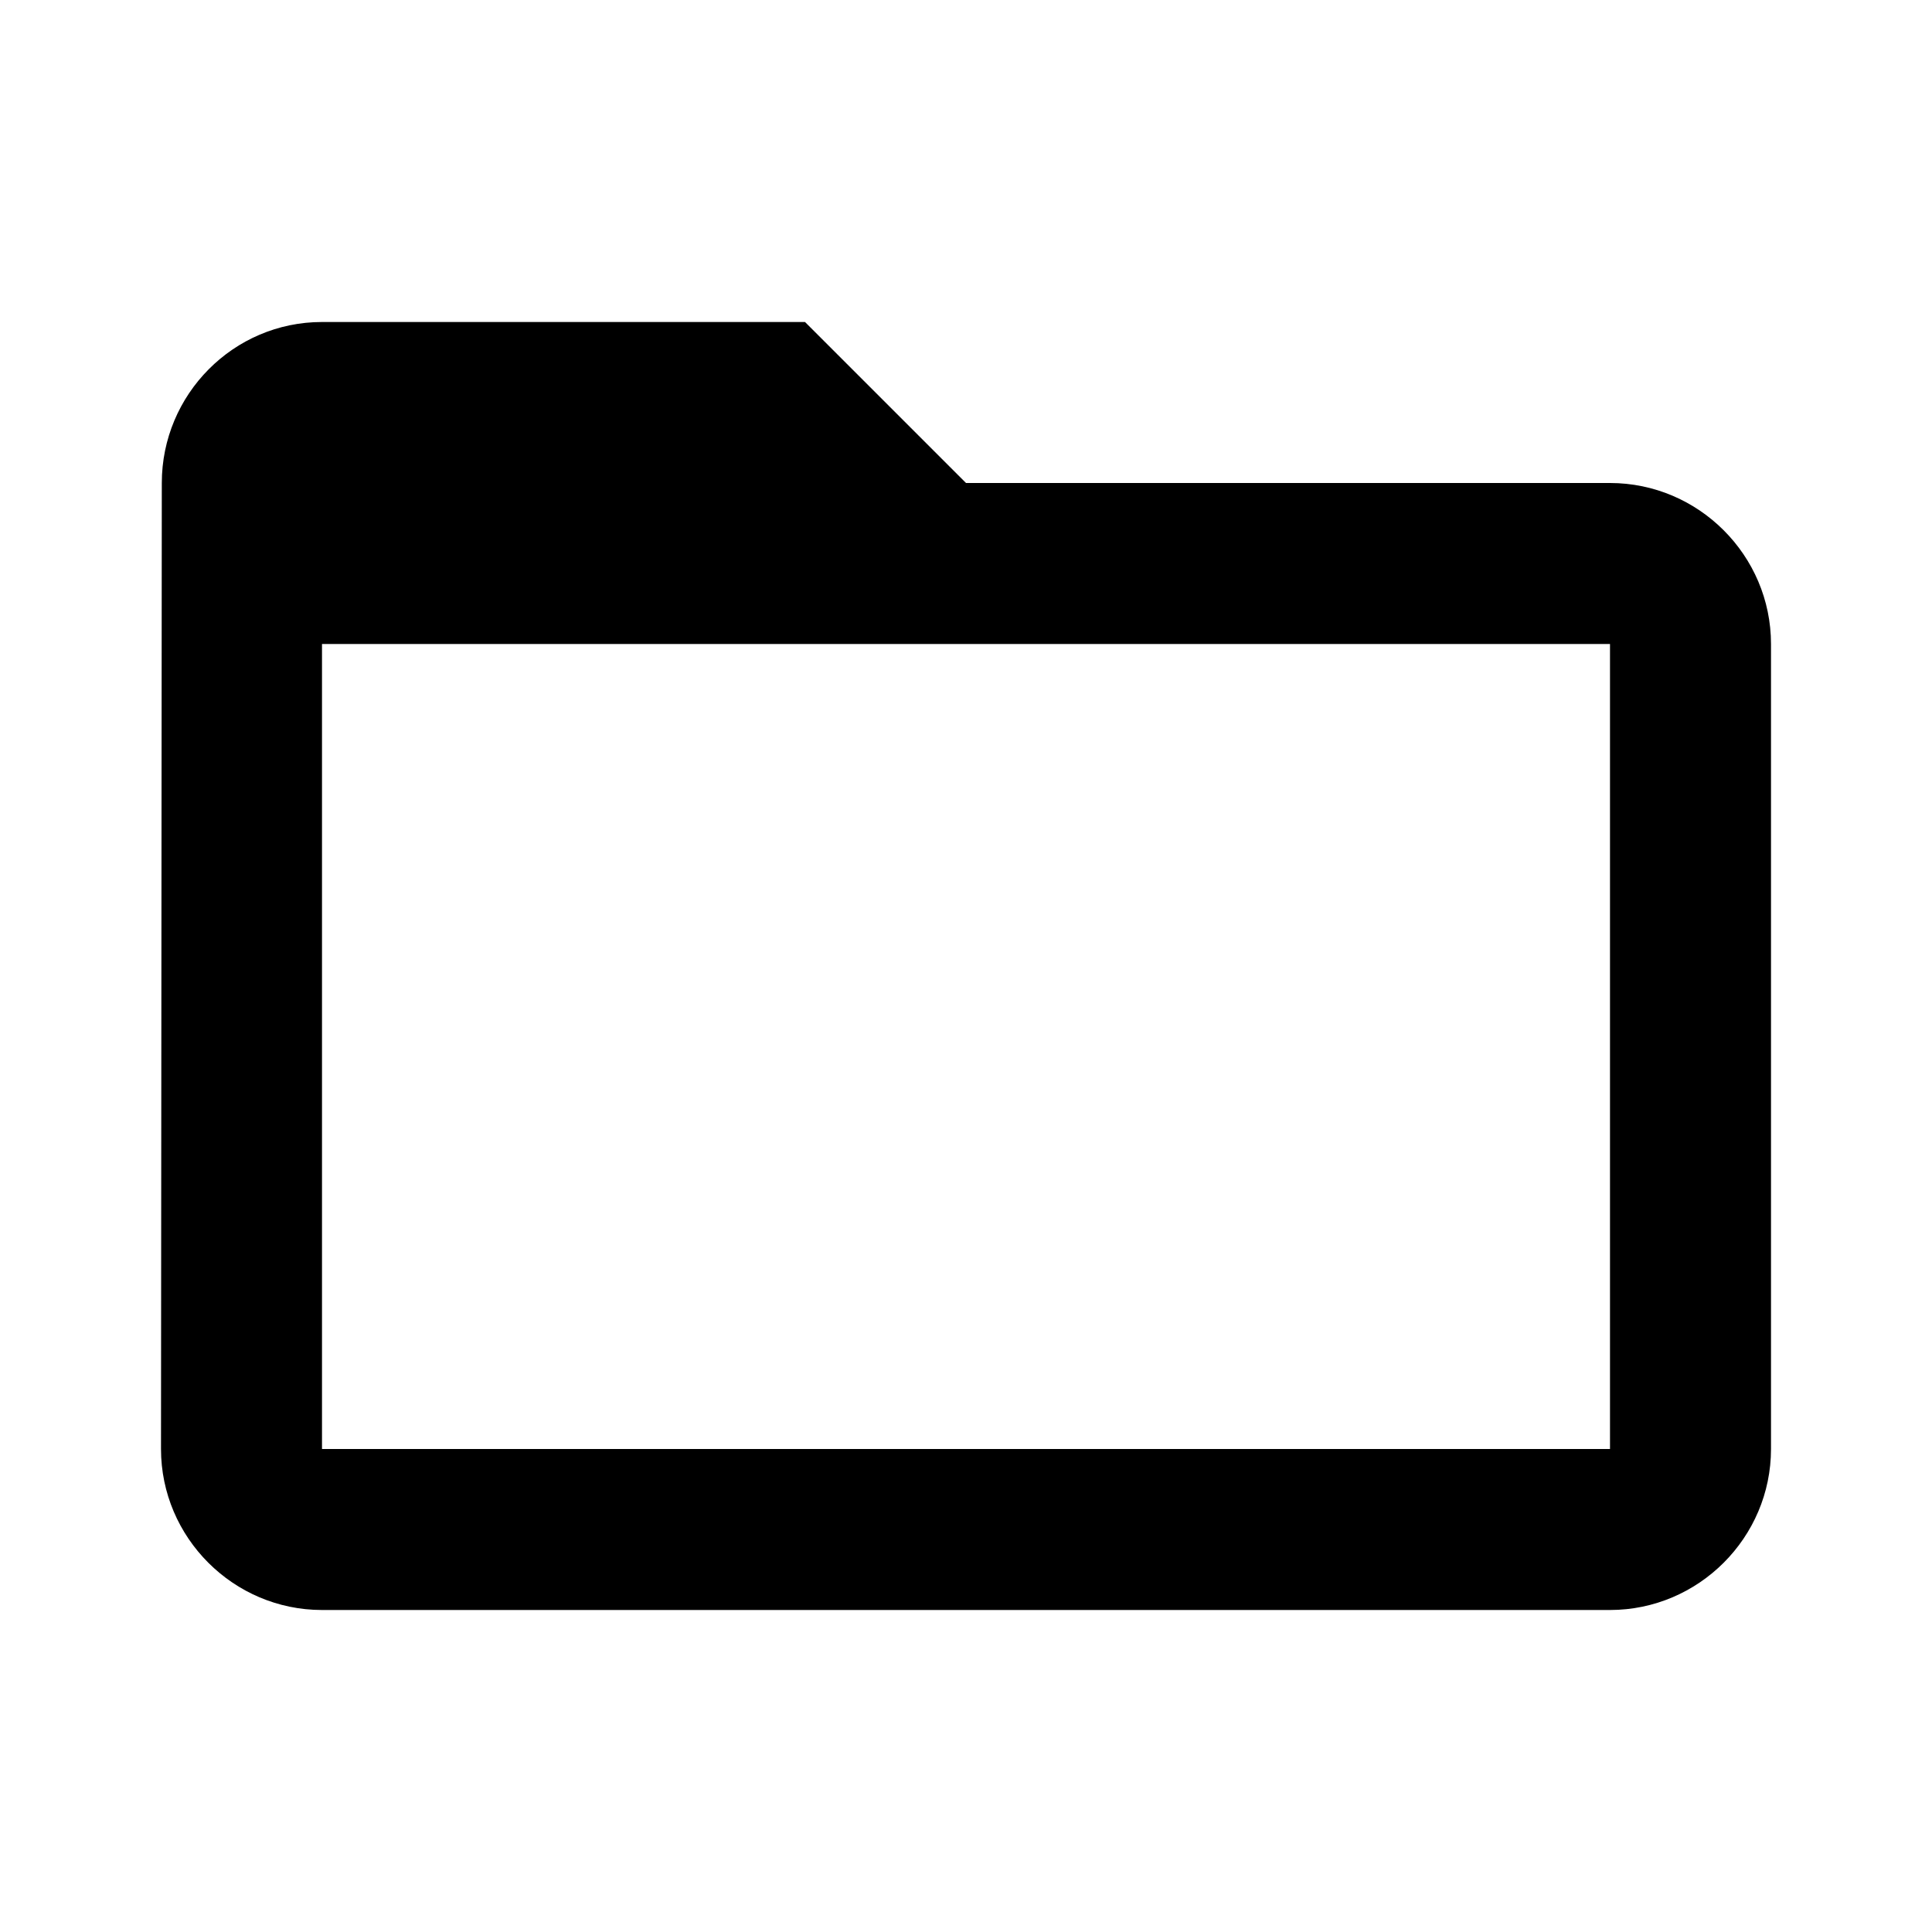
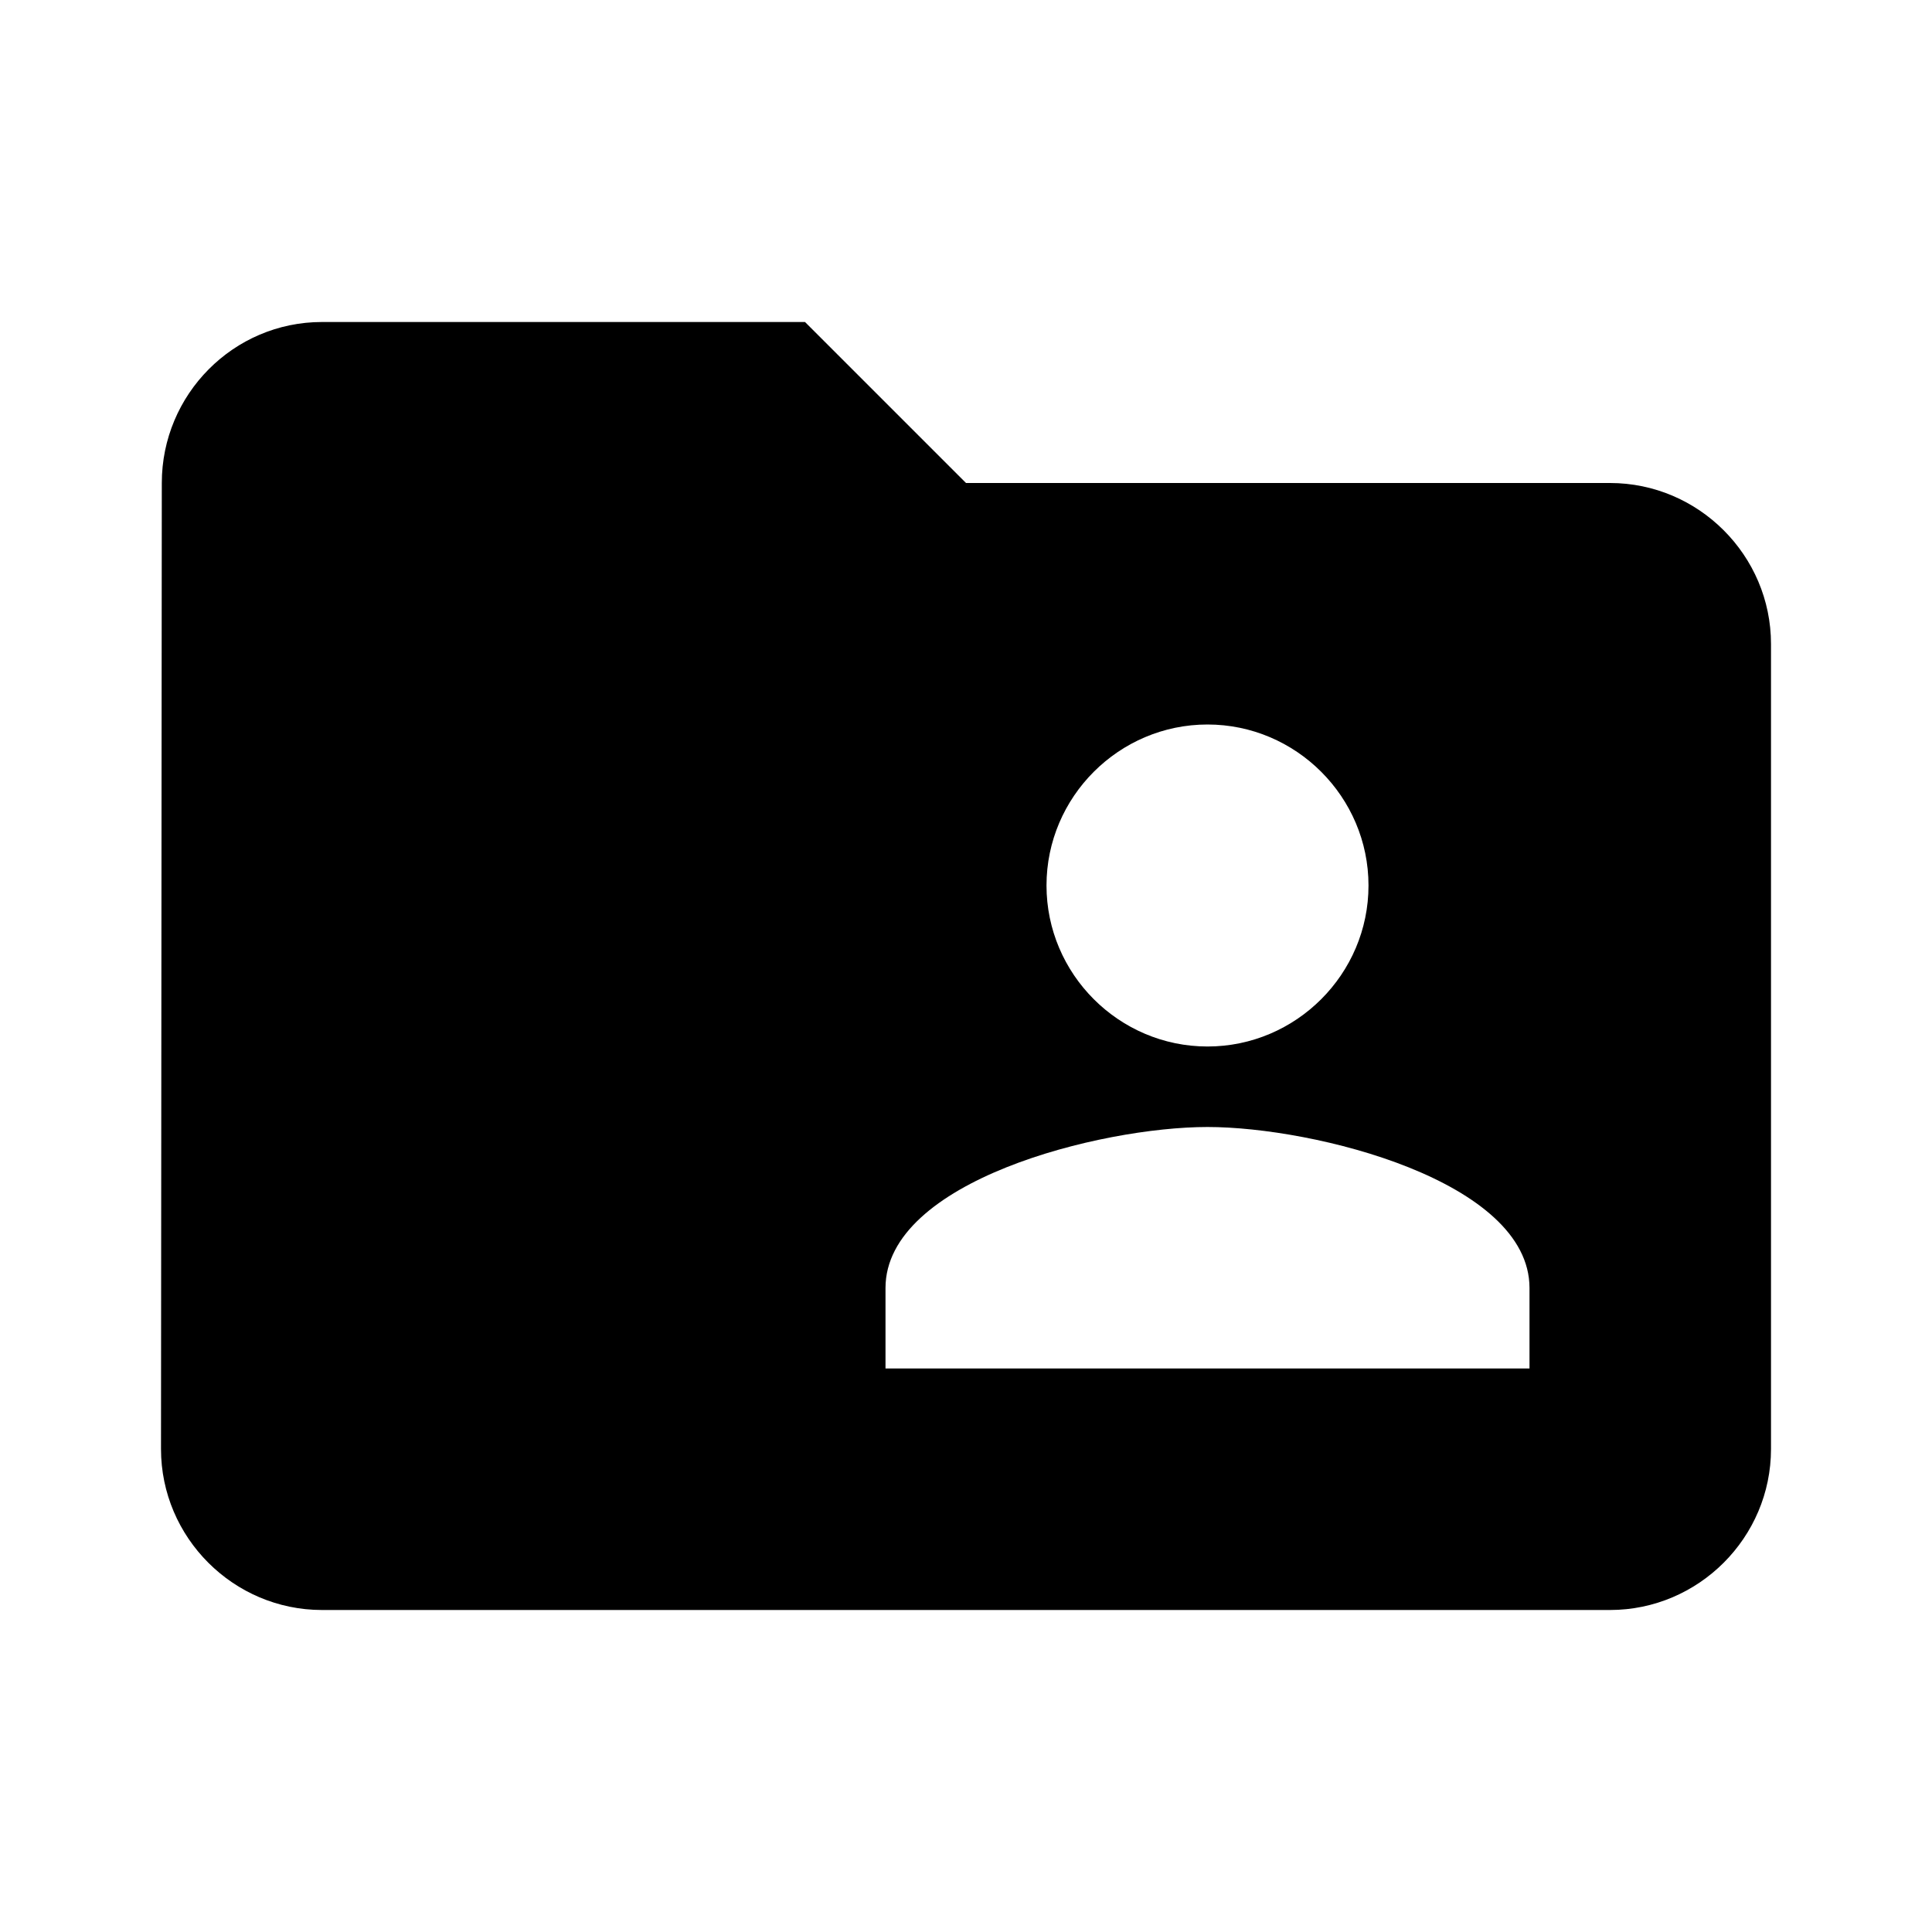
<svg xmlns="http://www.w3.org/2000/svg" viewBox="0 0 24 24" fill="currentColor">
-   <path d="M20 6h-8l-2-2H4c-1.1 0-1.99.9-1.99 2L2 18c0 1.1.9 2 2 2h16c1.1 0 2-.9 2-2V8c0-1.1-.9-2-2-2zm0 12H4V8h16v10z" />
+   <path d="M20 6h-8l-2-2H4c-1.1 0-1.99.9-1.99 2L2 18c0 1.1.9 2 2 2h16c1.1 0 2-.9 2-2V8c0-1.1-.9-2-2-2zm-5 3c1.1 0 2 .9 2 2s-.9 2-2 2-2-.9-2-2 .9-2 2-2zm4 8h-8v-1c0-1.33 2.67-2 4-2s4 .67 4 2v1z" />
</svg>
